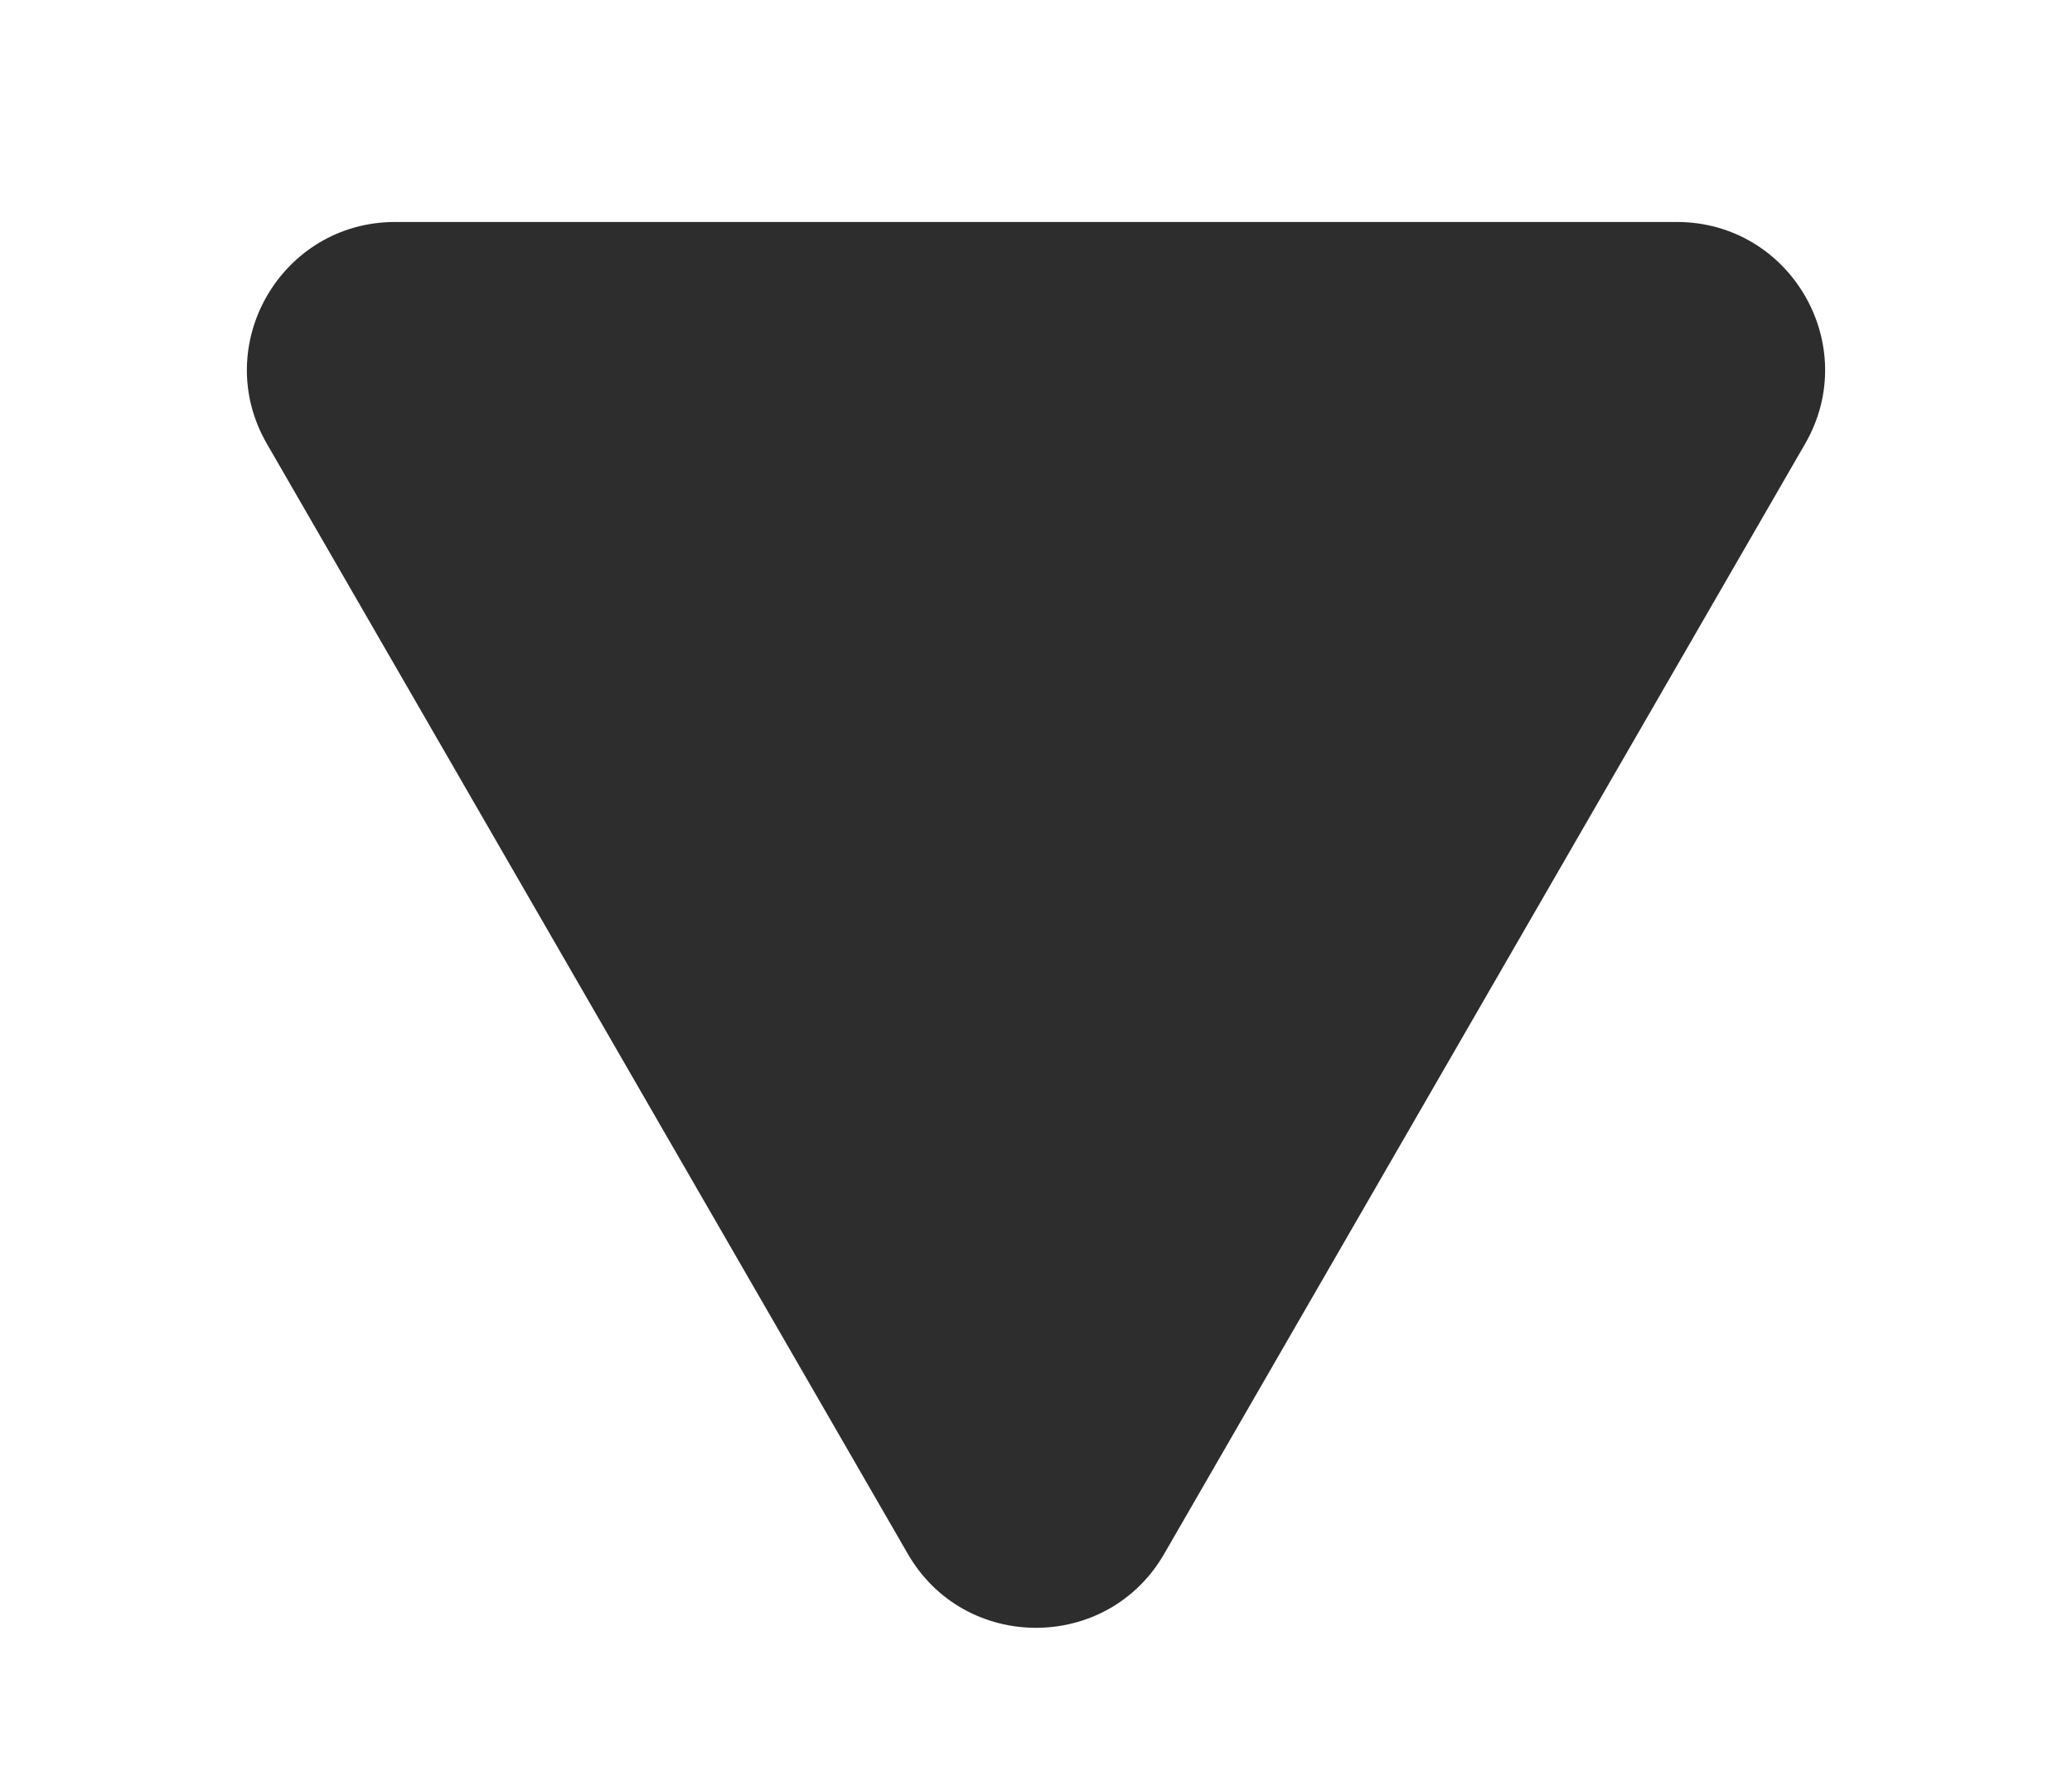
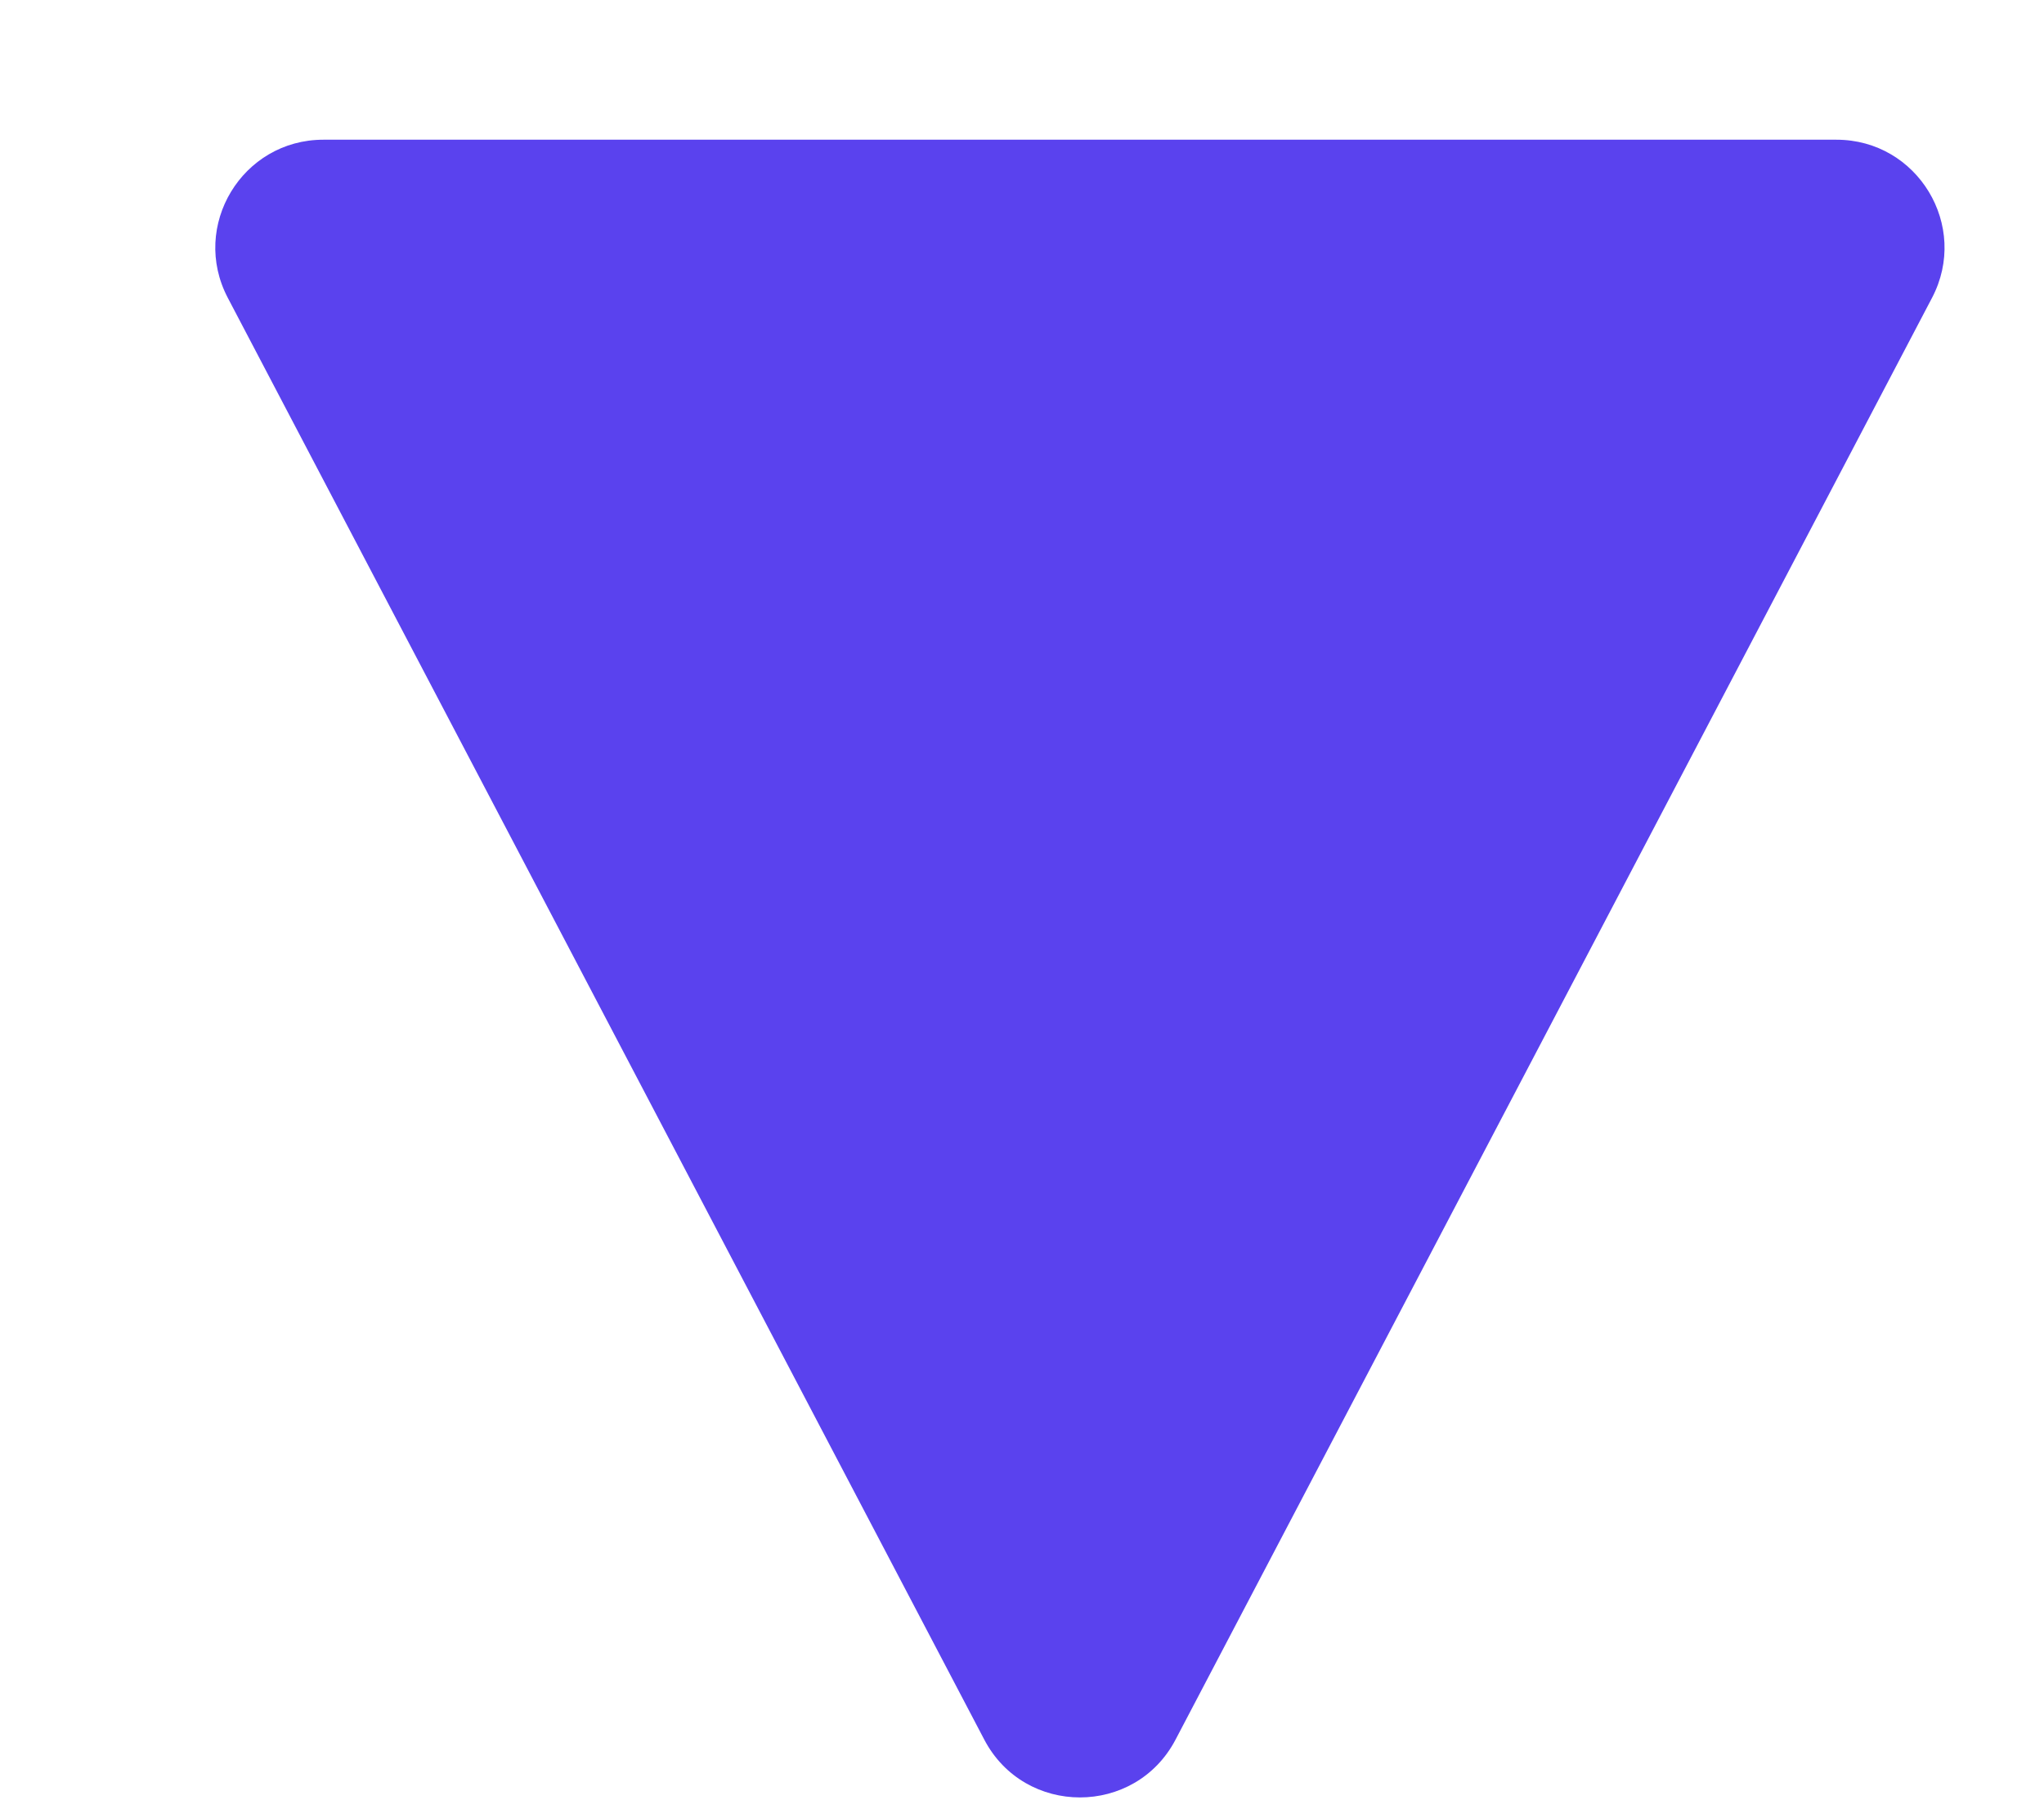
- <svg xmlns="http://www.w3.org/2000/svg" width="7" height="6" viewBox="0 0 7 6" fill="none">
-   <path id="Polygon 1" d="M3.933 5.25C3.741 5.583 3.259 5.583 3.067 5.25L0.902 1.5C0.709 1.167 0.95 0.75 1.335 0.75L5.665 0.75C6.05 0.75 6.291 1.167 6.098 1.5L3.933 5.25Z" fill="#2D2D2D" />
+ <svg xmlns="http://www.w3.org/2000/svg" width="9" height="8" viewBox="0 0 9 8" fill="none">
+   <path d="M5.176 7.658C4.998 7.997 4.512 7.997 4.334 7.658L1.003 1.311C0.837 0.995 1.066 0.615 1.424 0.615L8.086 0.615C8.444 0.615 8.673 0.995 8.507 1.311L5.176 7.658Z" fill="#5A42EE" />
</svg>
